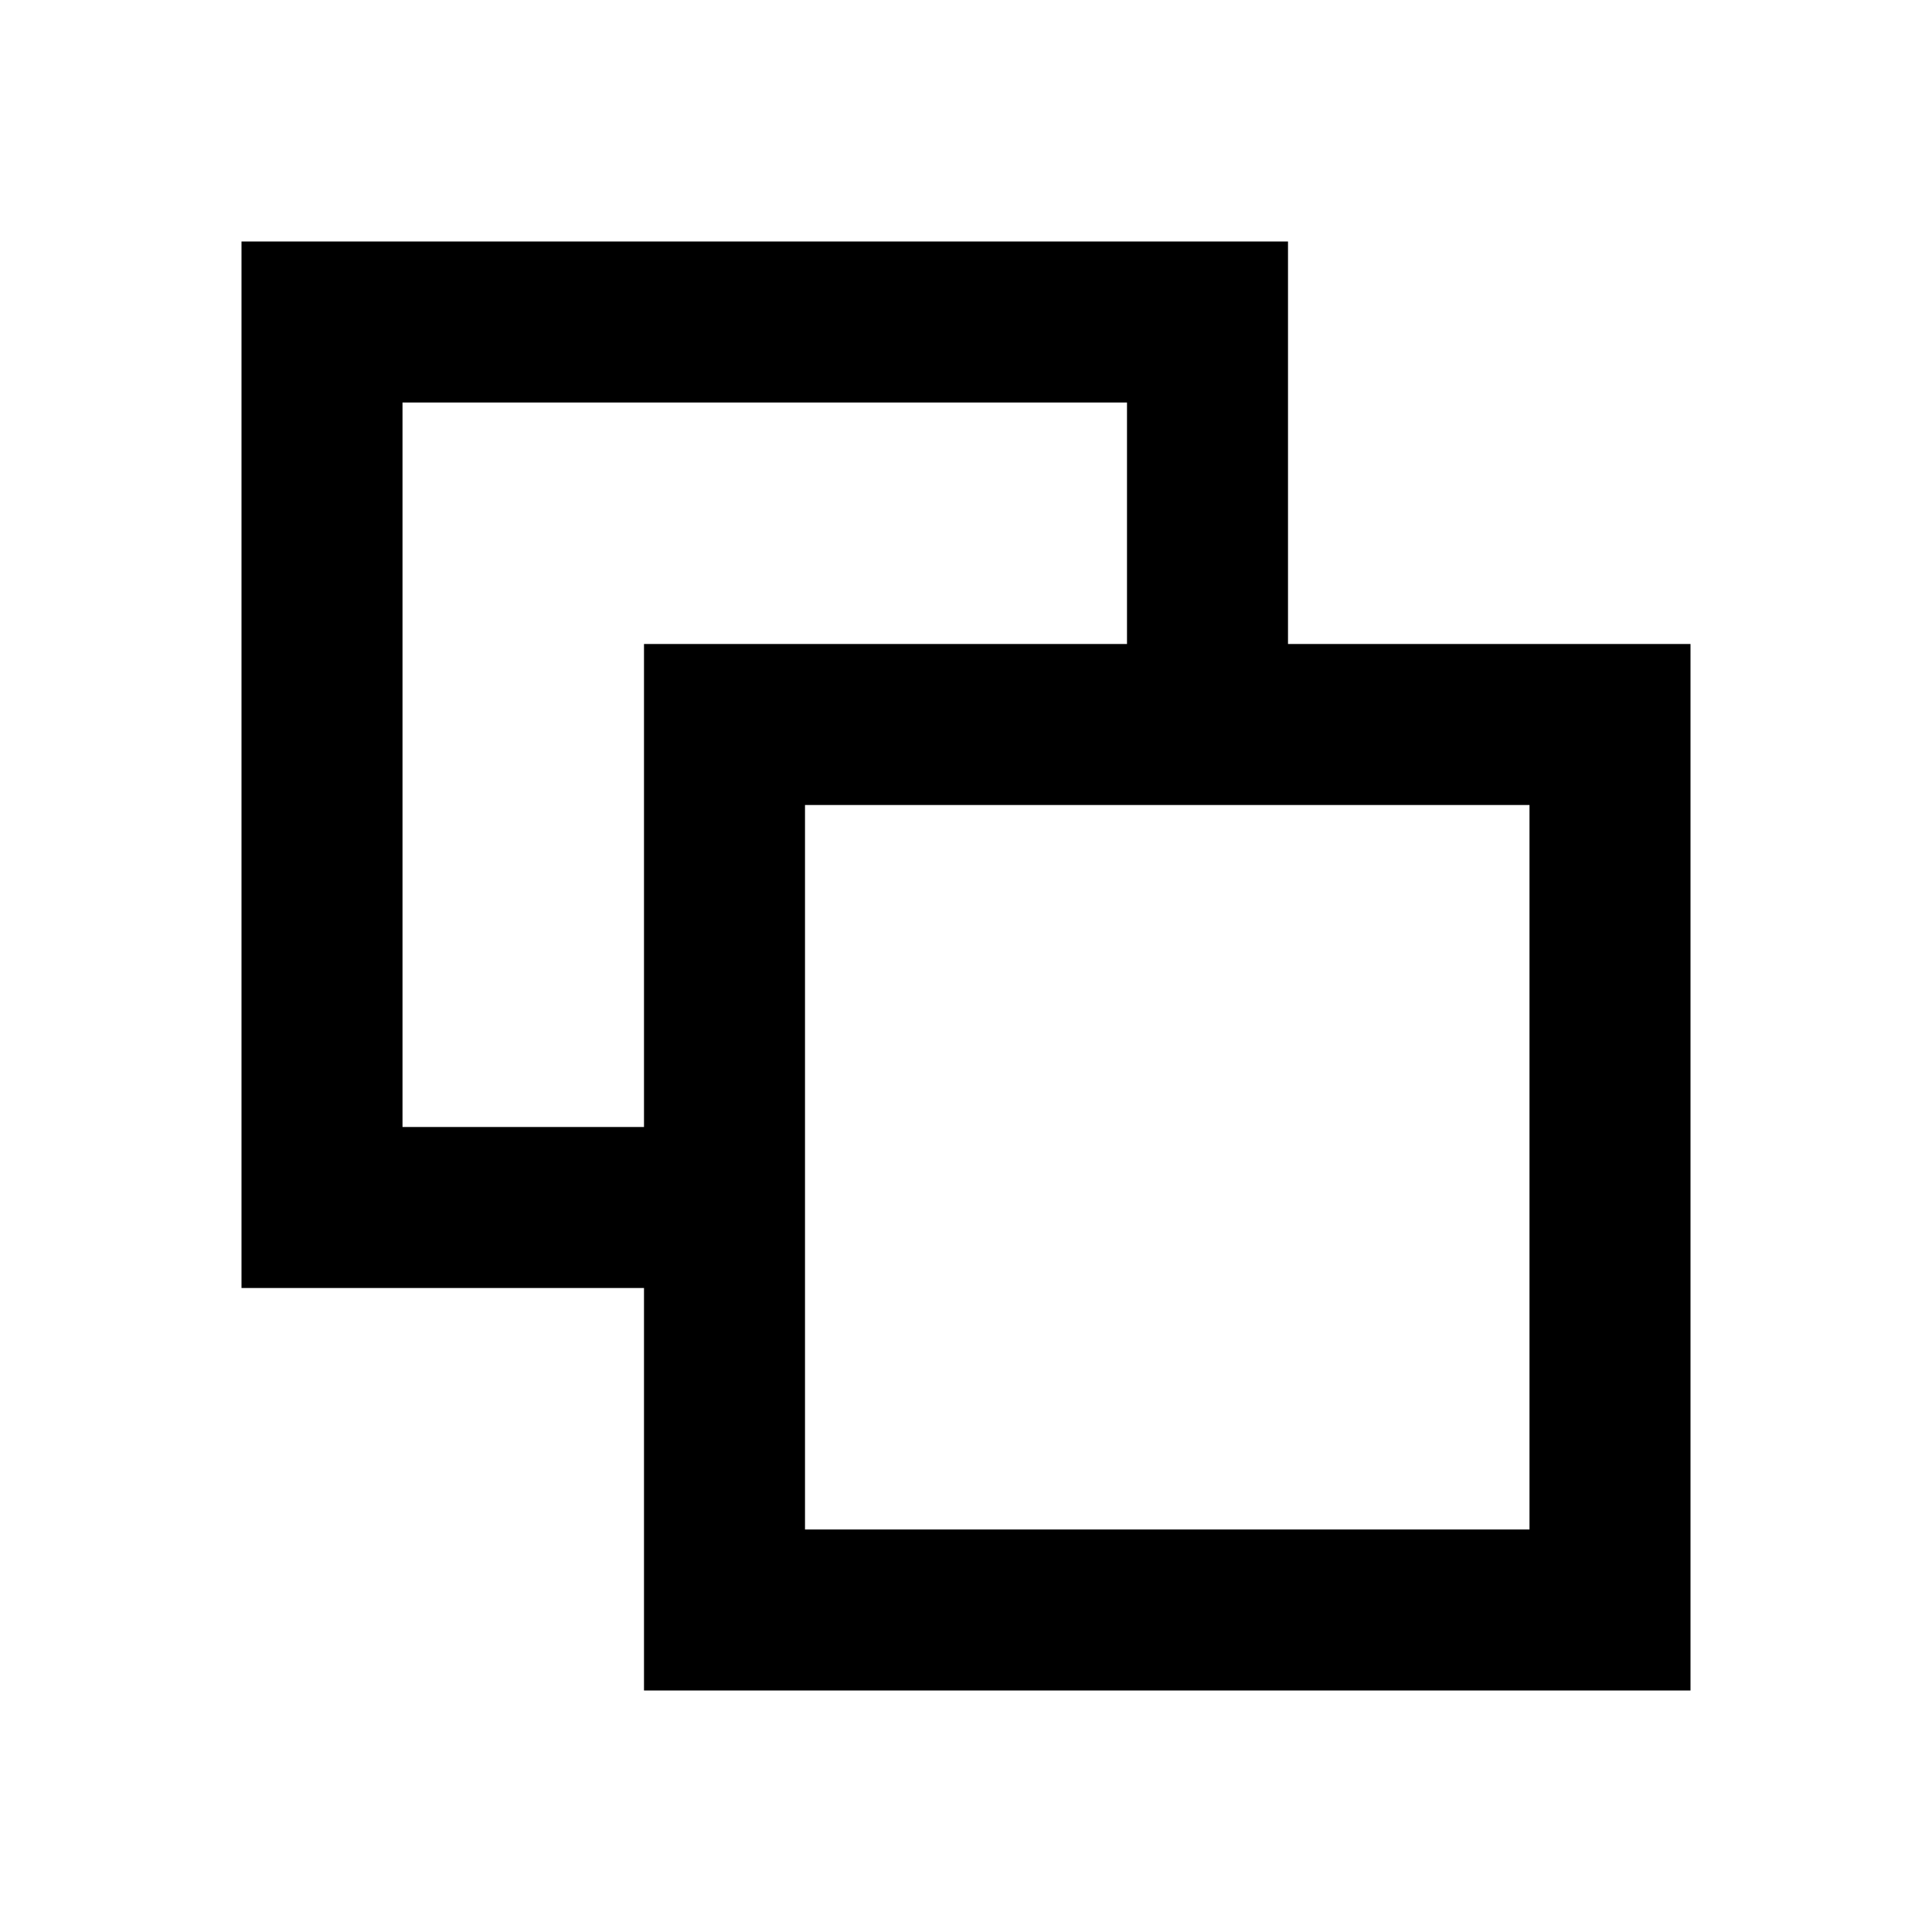
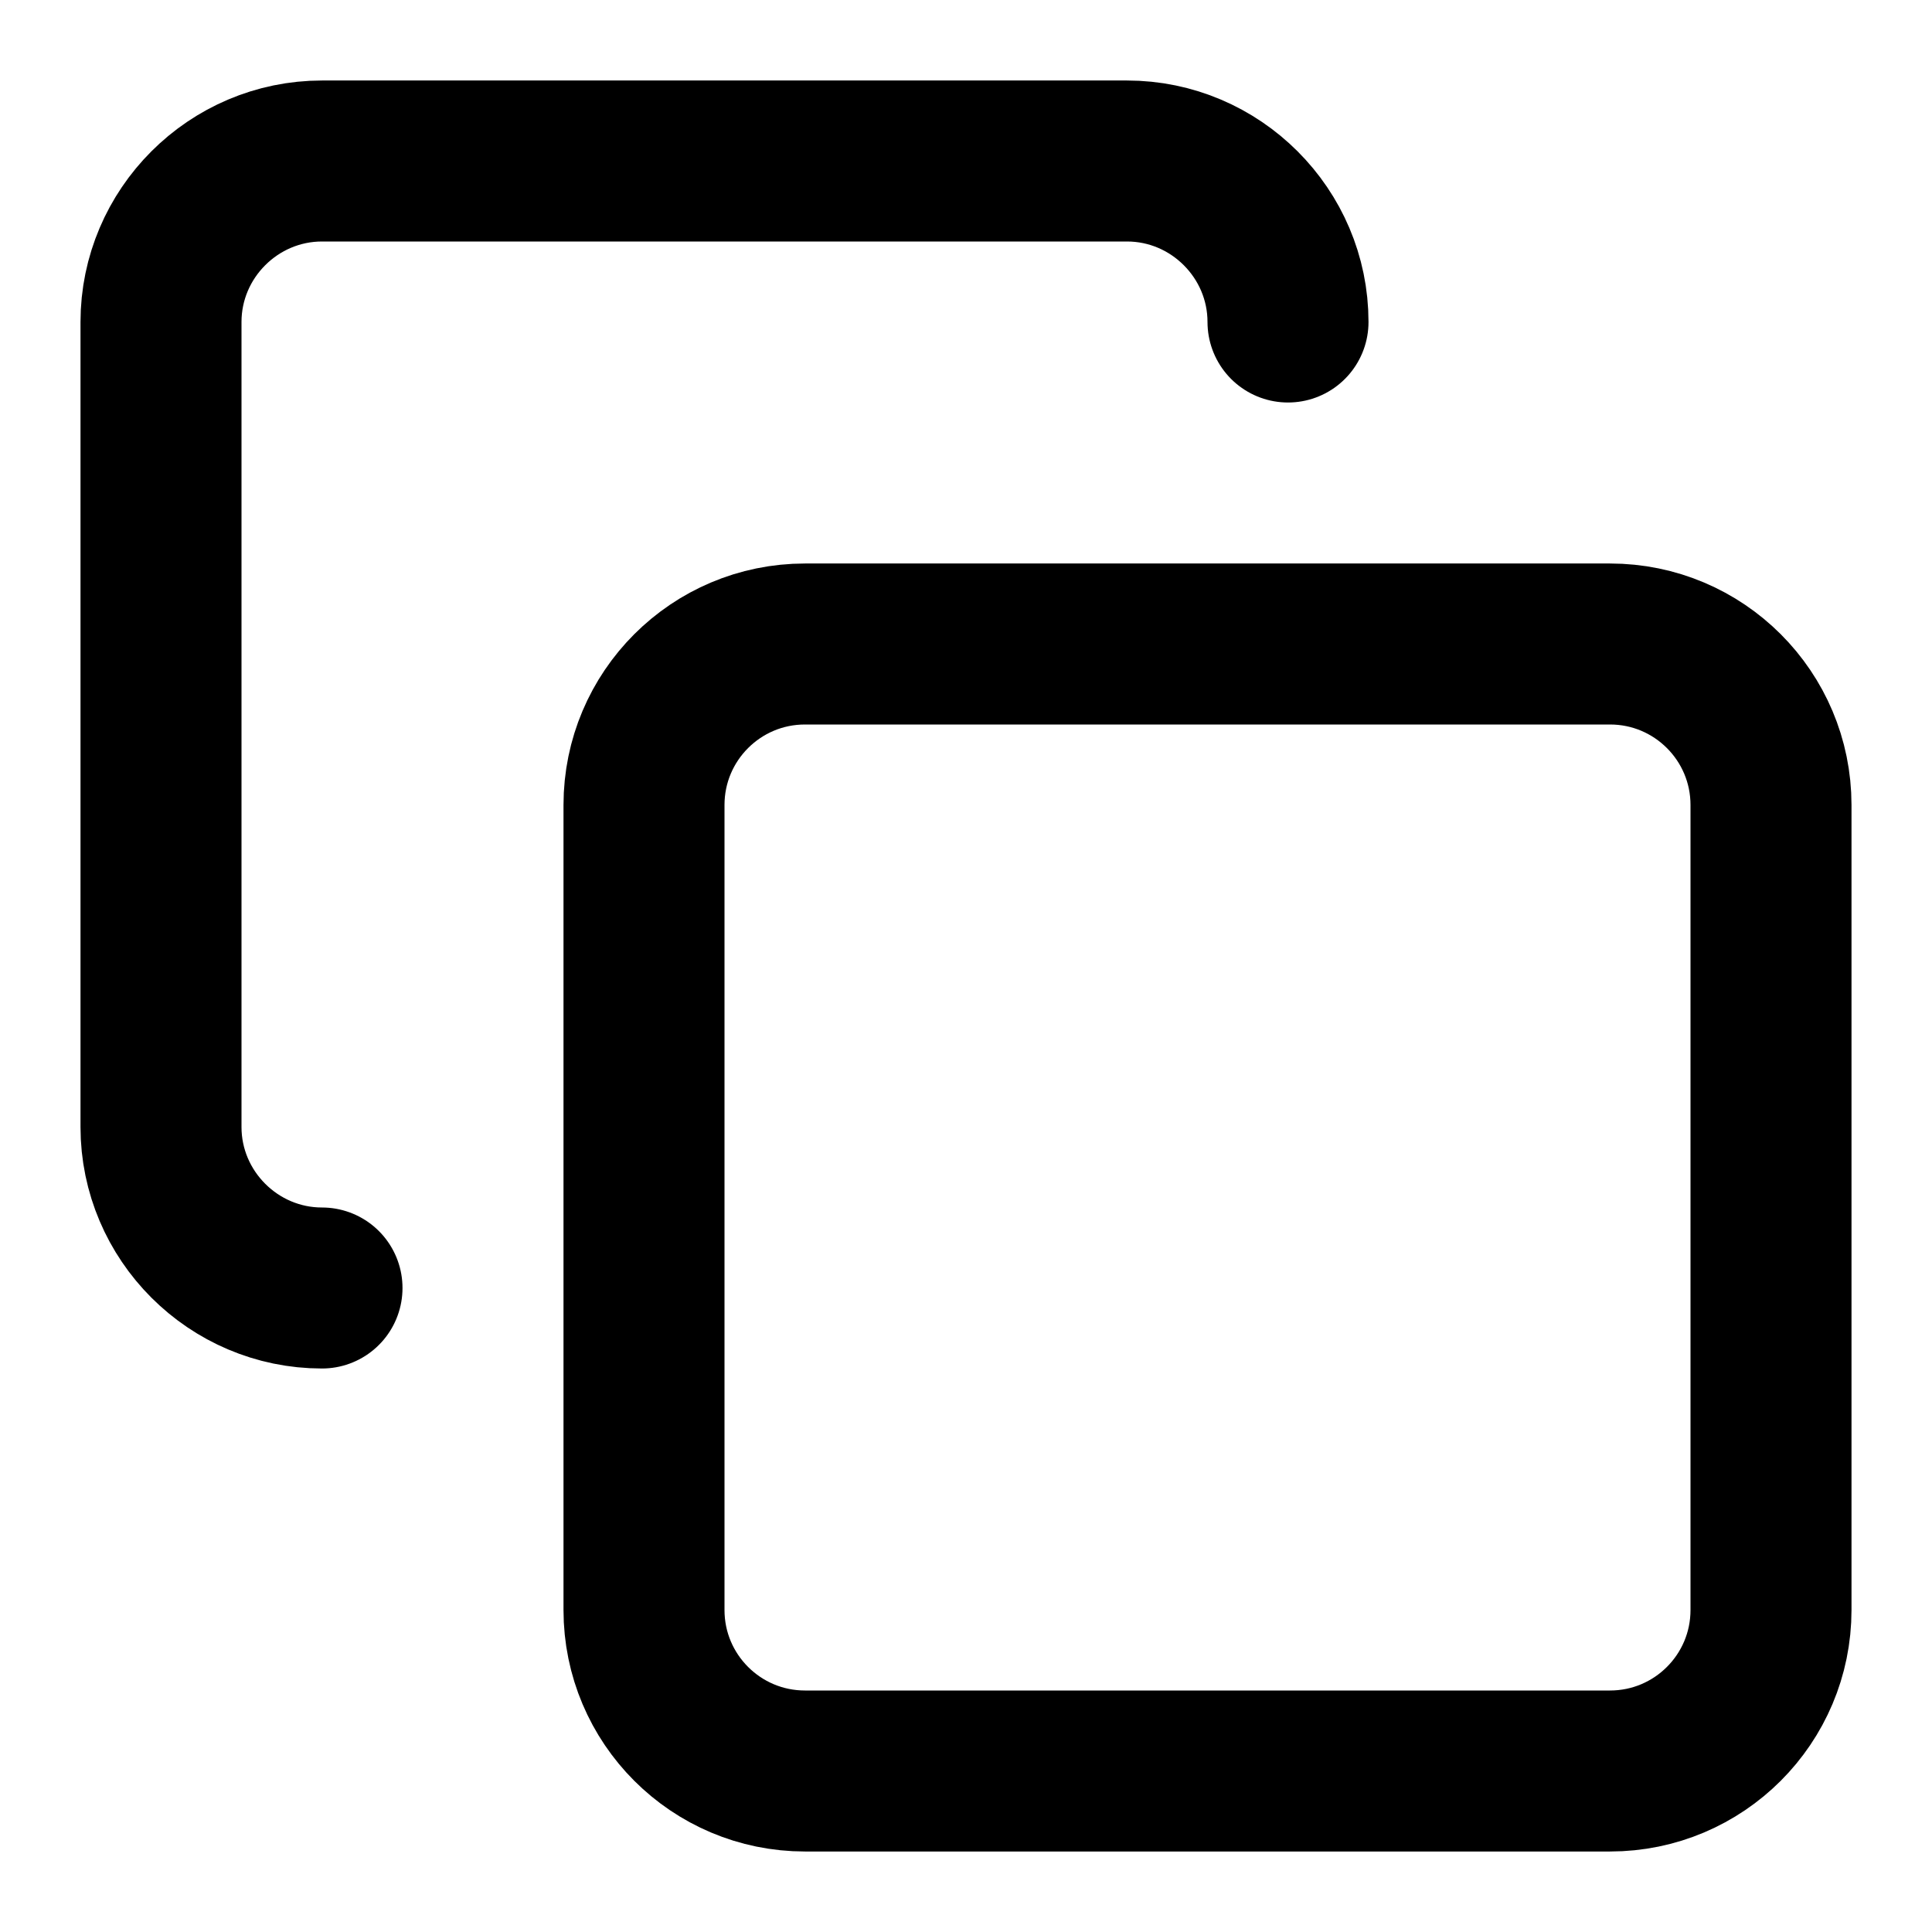
- <svg xmlns="http://www.w3.org/2000/svg" viewBox="0 0 24 24" fill="none" stroke="currentColor" stroke-width="2" stroke-linecap="butt" stroke-linejoin="miter" role="img" aria-label="copy">
-   <path d="M9 9H20V20H9Z" />
-   <path d="M15 9V4H4V15H9" />
+ <svg xmlns="http://www.w3.org/2000/svg" viewBox="0 0 24 24" fill="none" stroke="currentColor" stroke-width="2" stroke-linecap="round" stroke-linejoin="round" role="img" aria-label="copy">
+   <rect width="14" height="14" x="8" y="8" rx="2" ry="2" />
+   <path d="M4 16c-1.1 0-2-.9-2-2V4c0-1.1.9-2 2-2h10c1.1 0 2 .9 2 2" />
</svg>
